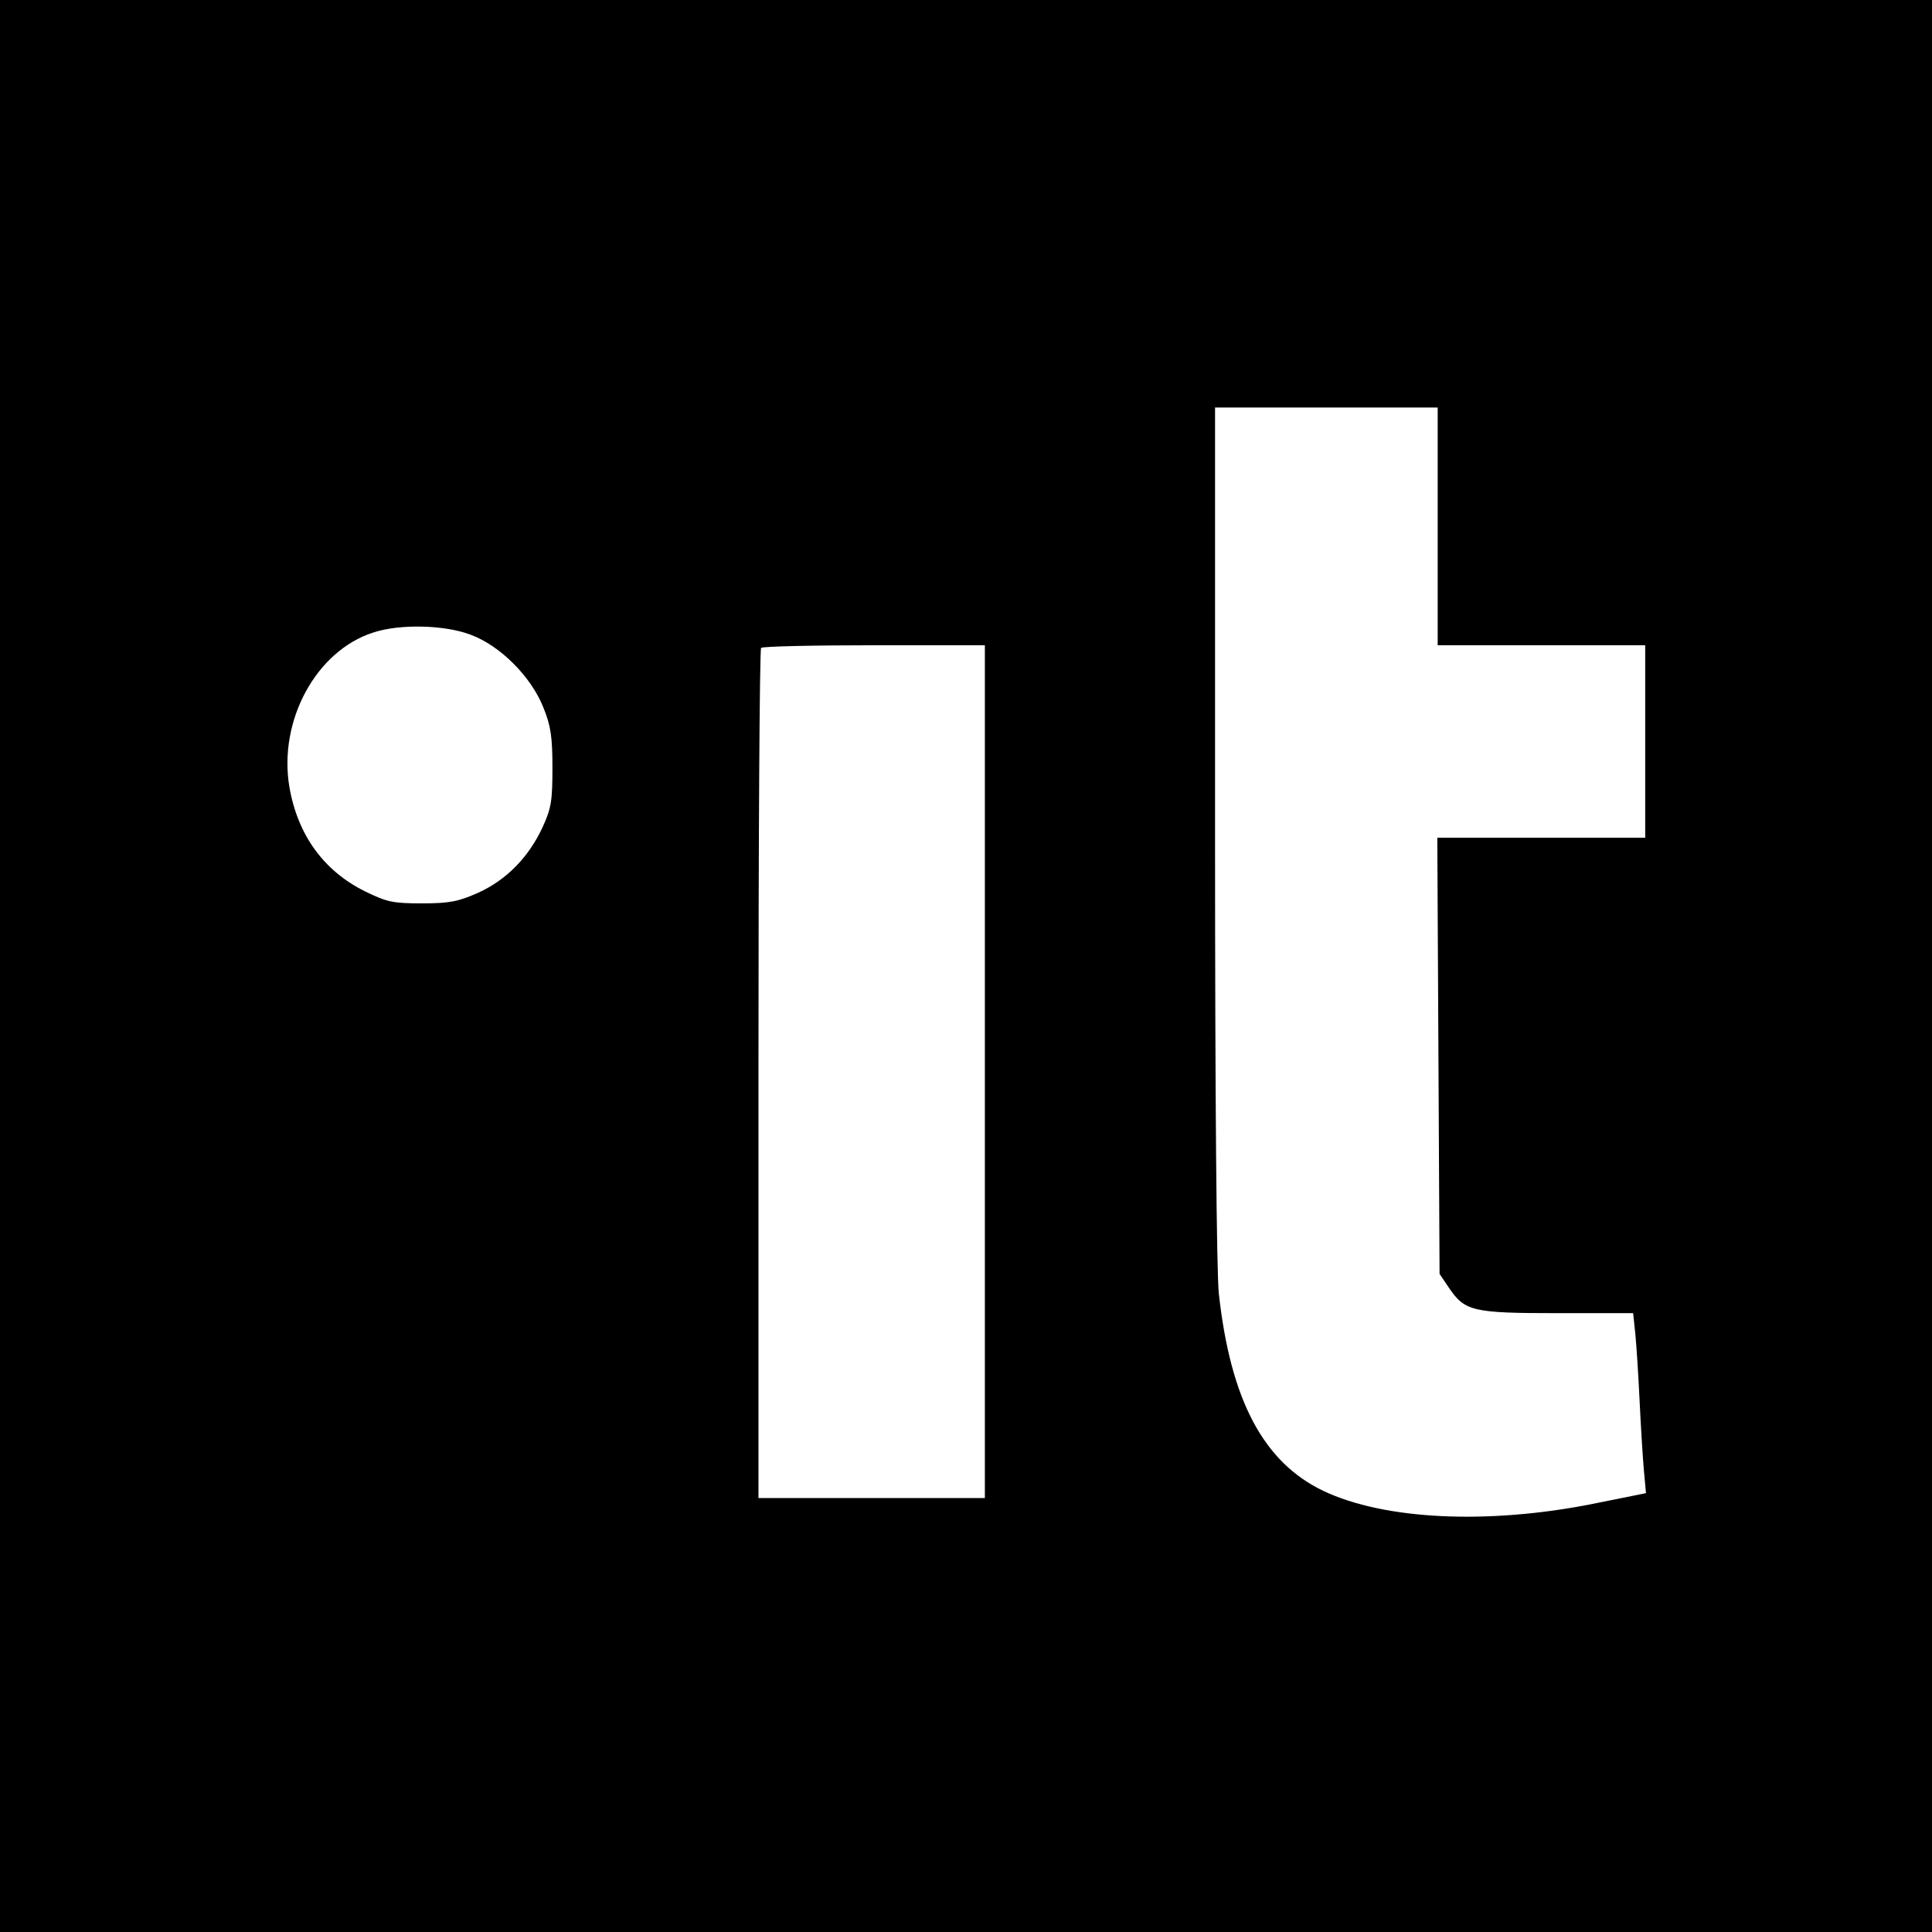
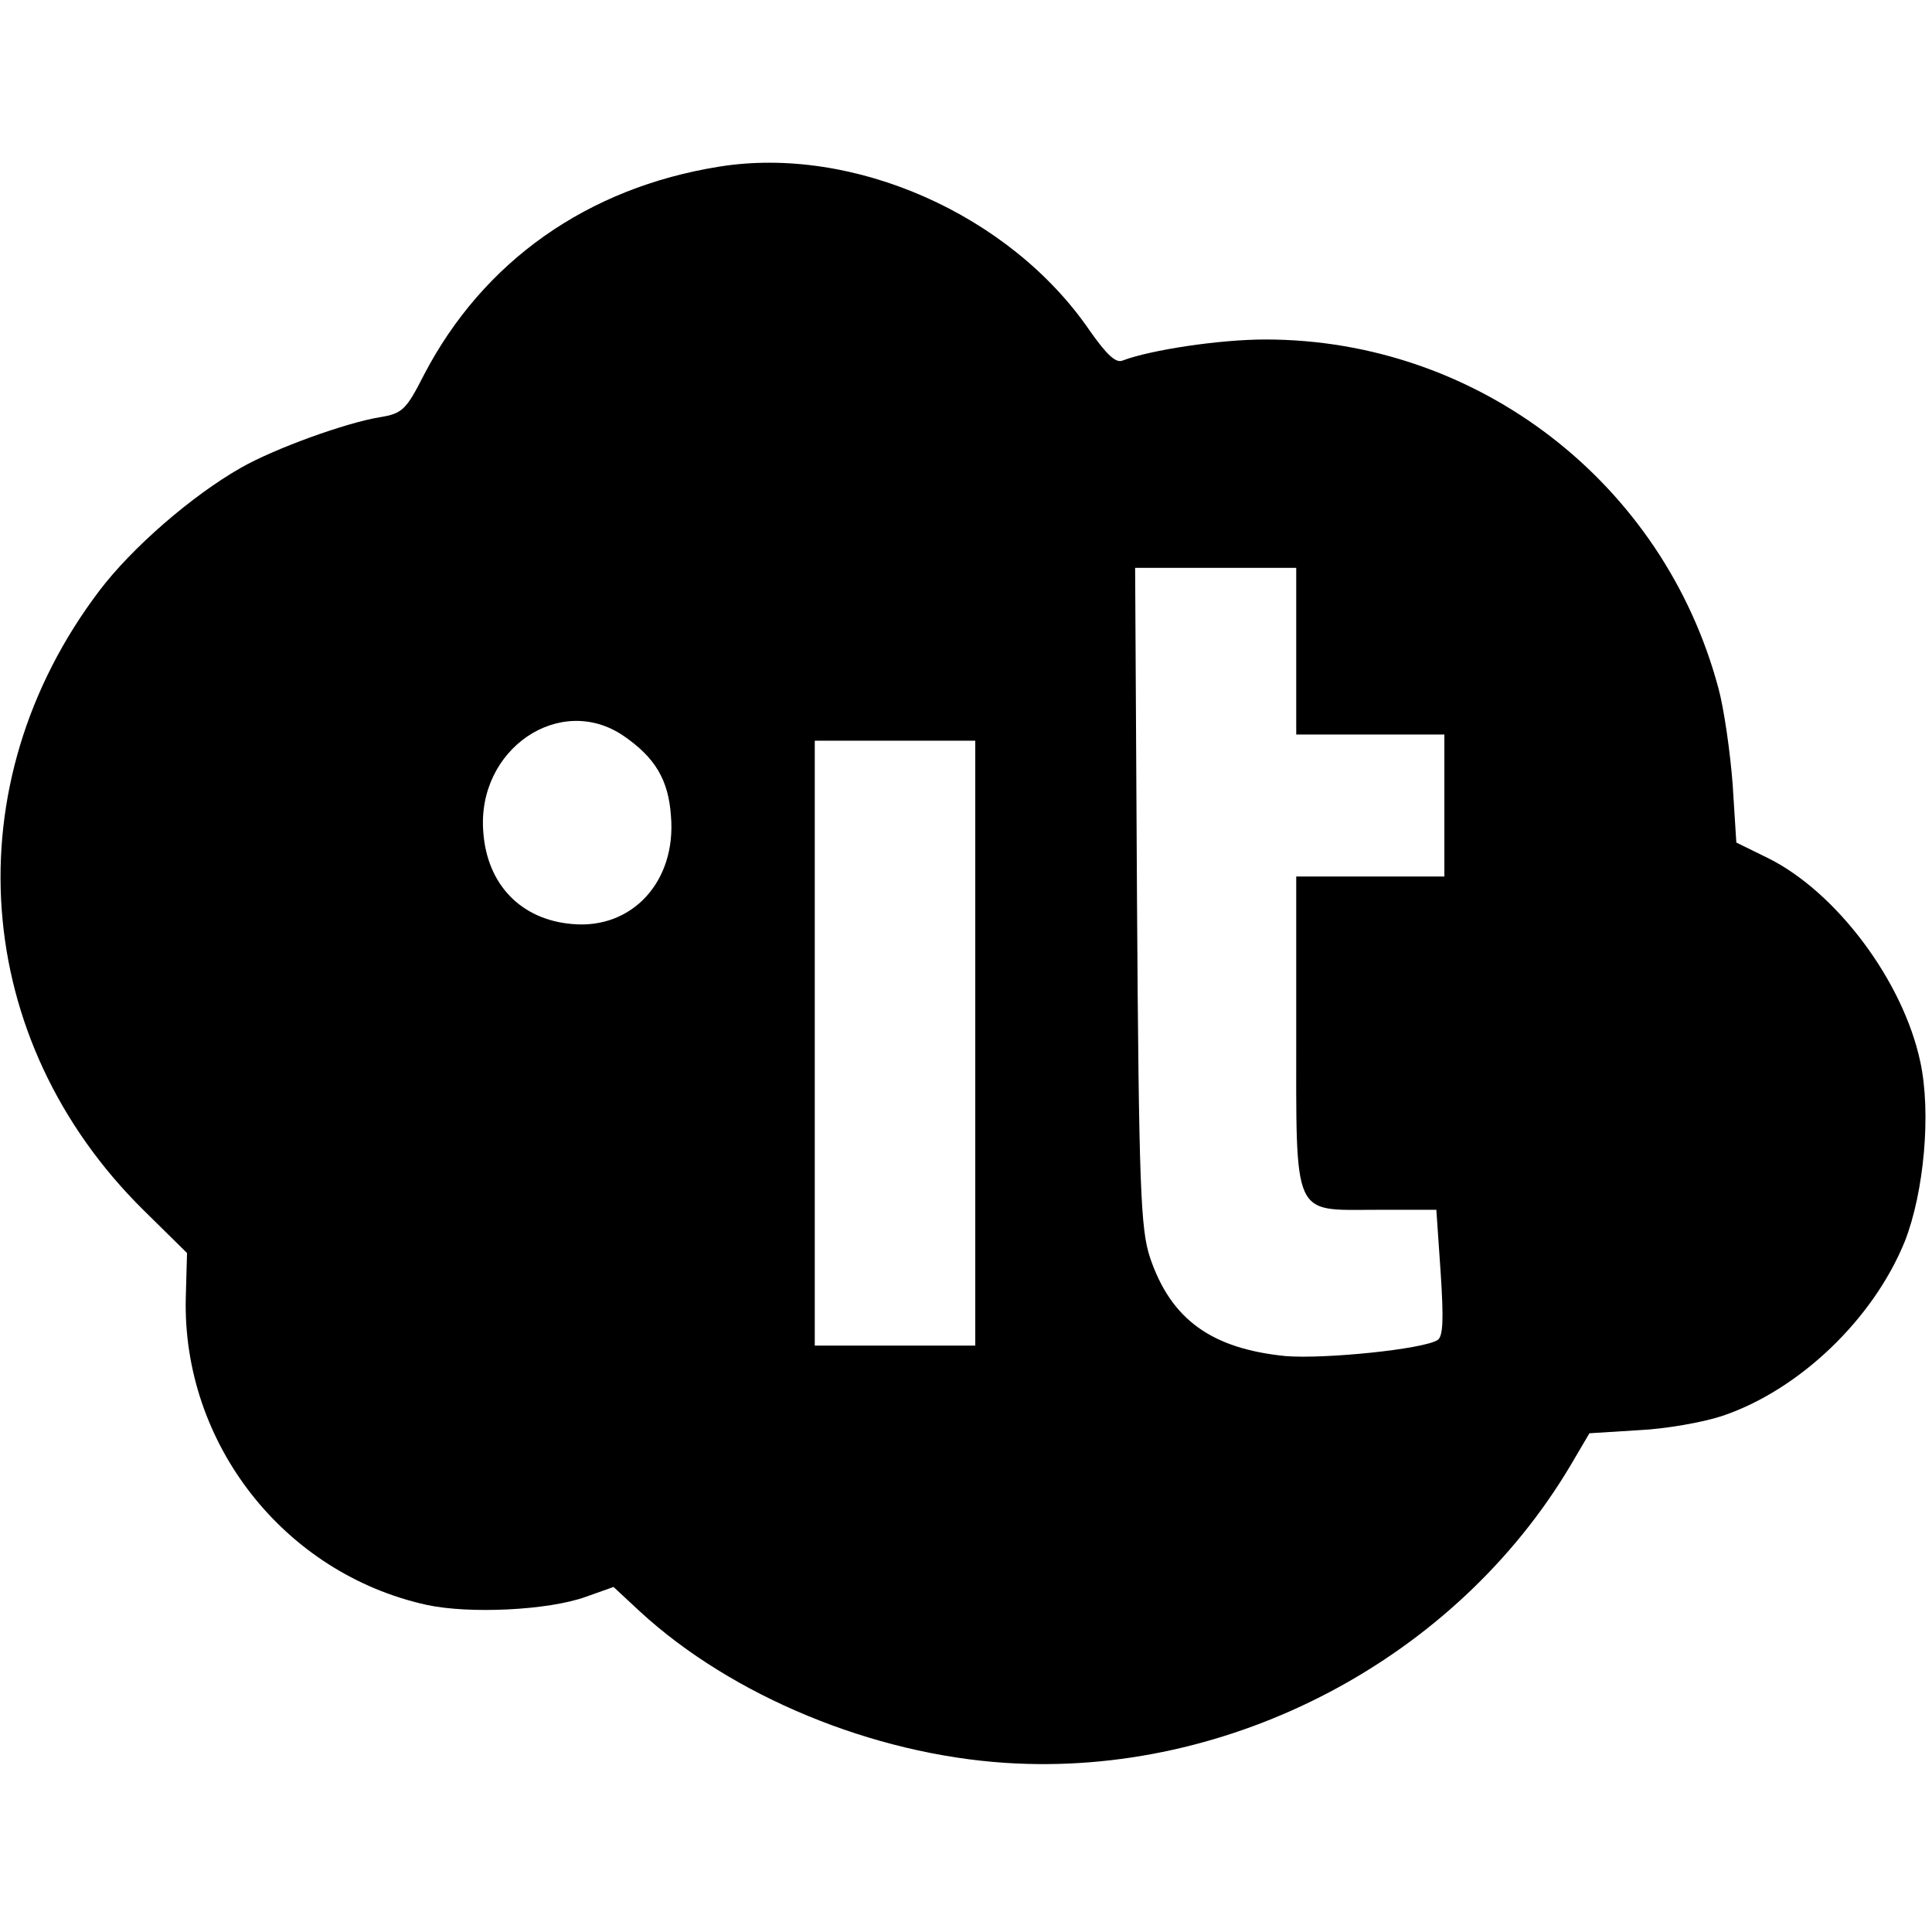
- <svg xmlns="http://www.w3.org/2000/svg" version="1.0" width="512pt" height="512pt" viewBox="0 0 512 512" preserveAspectRatio="xMidYMid meet">
-   <g transform="translate(0,512) scale(0.1,-0.1)" fill="#000000" stroke="none">
-     <path d="M0 2560 l0 -2560 2560 0 2560 0 0 2560 0 2560 -2560 0 -2560 0 0 -2560z m3810 1165 l0 -315 275 0 275 0 0 -255 0 -255 -275 0 -276 0 3 -578 3 -578 25 -37 c42 -62 63 -67 288 -67 l200 0 6 -57 c3 -32 8 -110 11 -173 3 -63 8 -145 11 -181 l6 -66 -139 -28 c-280 -56 -554 -43 -716 34 -159 76 -246 241 -277 523 -6 61 -10 513 -10 1223 l0 1125 295 0 295 0 0 -315z m-2563 -287 c79 -29 161 -112 193 -193 20 -49 24 -79 24 -160 0 -87 -3 -107 -26 -157 -37 -80 -96 -140 -171 -174 -52 -23 -75 -28 -148 -28 -77 0 -93 3 -152 32 -109 54 -178 149 -200 276 -30 176 71 362 223 410 70 23 189 20 257 -6z m1363 -1158 l0 -1130 -300 0 -300 0 0 1123 c0 618 3 1127 7 1130 3 4 138 7 300 7 l293 0 0 -1130z" />
+ <svg xmlns="http://www.w3.org/2000/svg" version="1.0" width="313pt" height="313pt" viewBox="0 0 313 313" preserveAspectRatio="xMidYMid meet">
+   <g transform="translate(0,313) scale(0.1,-0.1)" fill="#000000" stroke="none">
+     <path d="M1165 2860 c-213 -34 -382 -153 -478 -337 -29 -57 -35 -63 -72 -69 -55 -9 -171 -51 -225 -82 -79 -45 -176 -129 -229 -199 -238 -314 -208 -728 72 -1004 l70 -69 -2 -72 c-6 -236 159 -447 390 -498 69 -15 197 -9 258 13 l45 16 43 -40 c149 -137 377 -231 592 -245 365 -24 730 169 916 483 l30 51 80 5 c44 2 105 13 135 23 125 42 245 157 296 283 31 79 43 208 25 291 -28 131 -136 275 -247 330 l-51 25 -6 95 c-4 52 -14 122 -23 155 -89 333 -390 565 -734 565 -75 0 -186 -17 -231 -34 -11 -5 -26 9 -54 49 -129 188 -383 300 -600 265z m935 -785 l0 -135 120 0 120 0 0 -115 0 -115 -120 0 -120 0 0 -248 c0 -309 -7 -292 129 -292 l98 0 7 -102 c5 -76 4 -103 -5 -109 -24 -15 -183 -31 -246 -26 -120 12 -186 59 -220 160 -15 46 -18 111 -21 585 l-3 532 131 0 130 0 0 -135z m-1090 -137 c51 -35 73 -71 77 -130 9 -106 -63 -184 -160 -175 -83 7 -138 64 -144 149 -11 134 124 226 227 156z m570 -498 l0 -490 -130 0 -130 0 0 490 0 490 130 0 130 0 0 -490z" />
  </g>
</svg>
